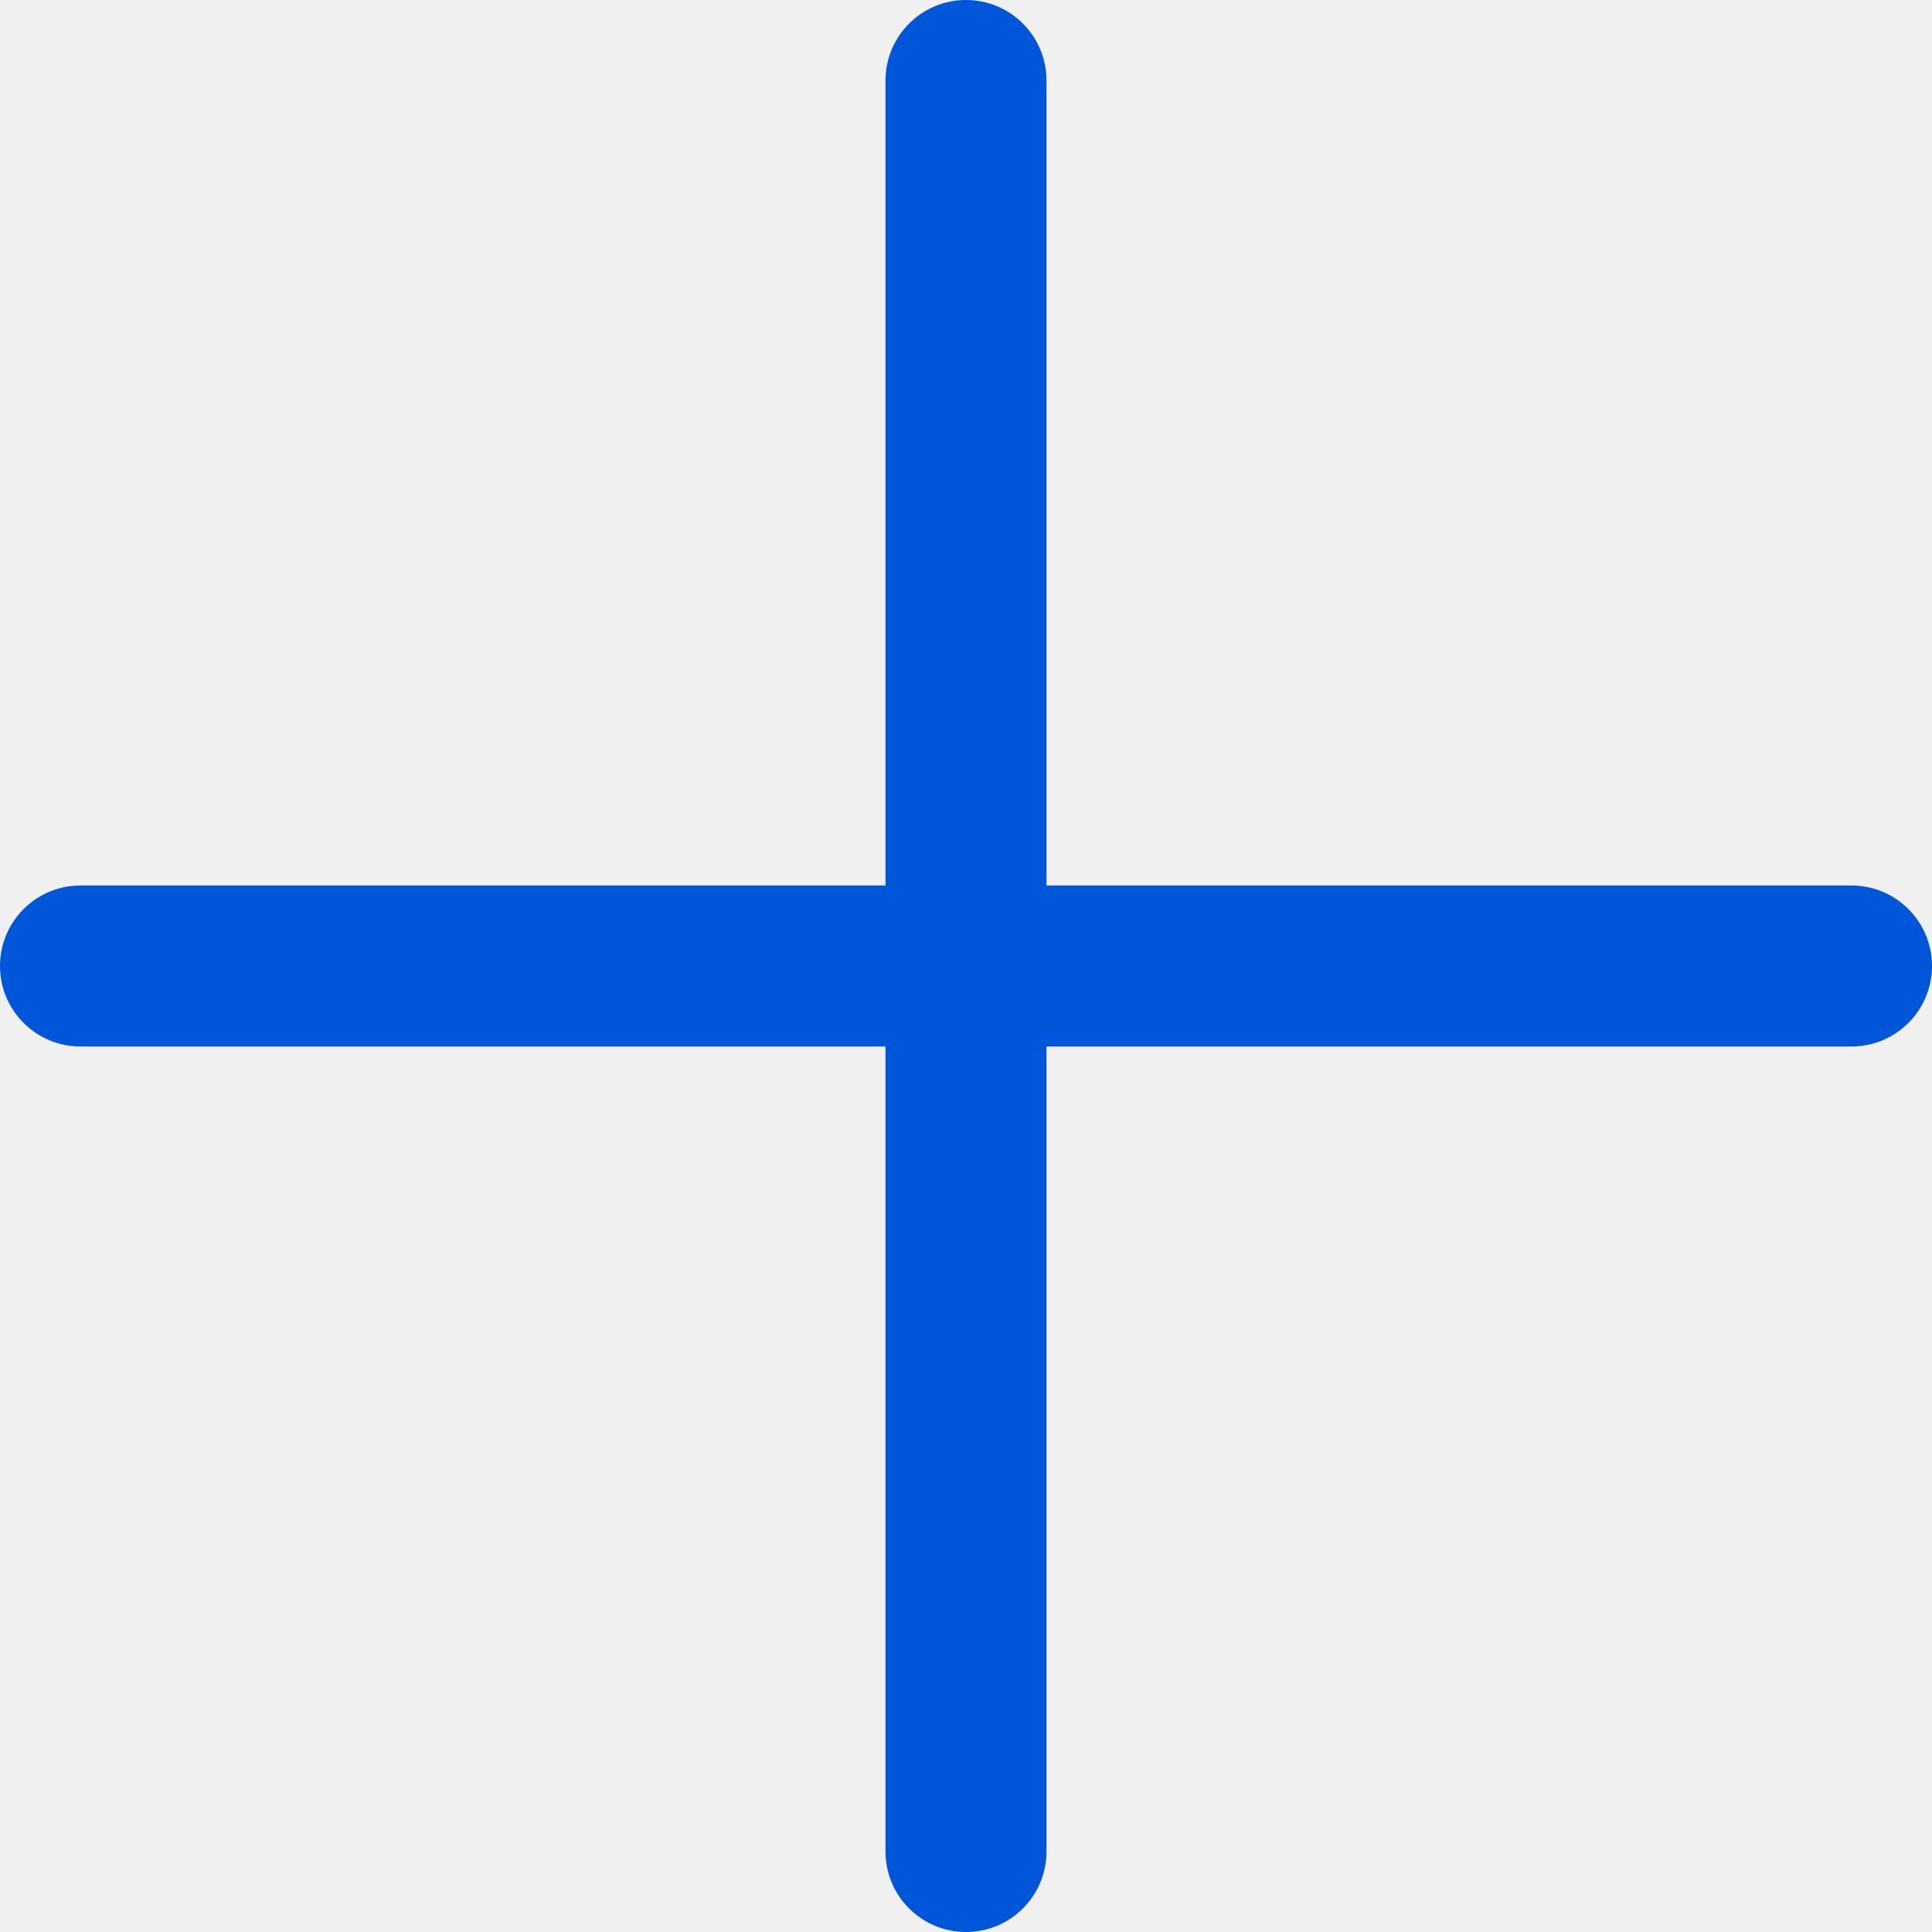
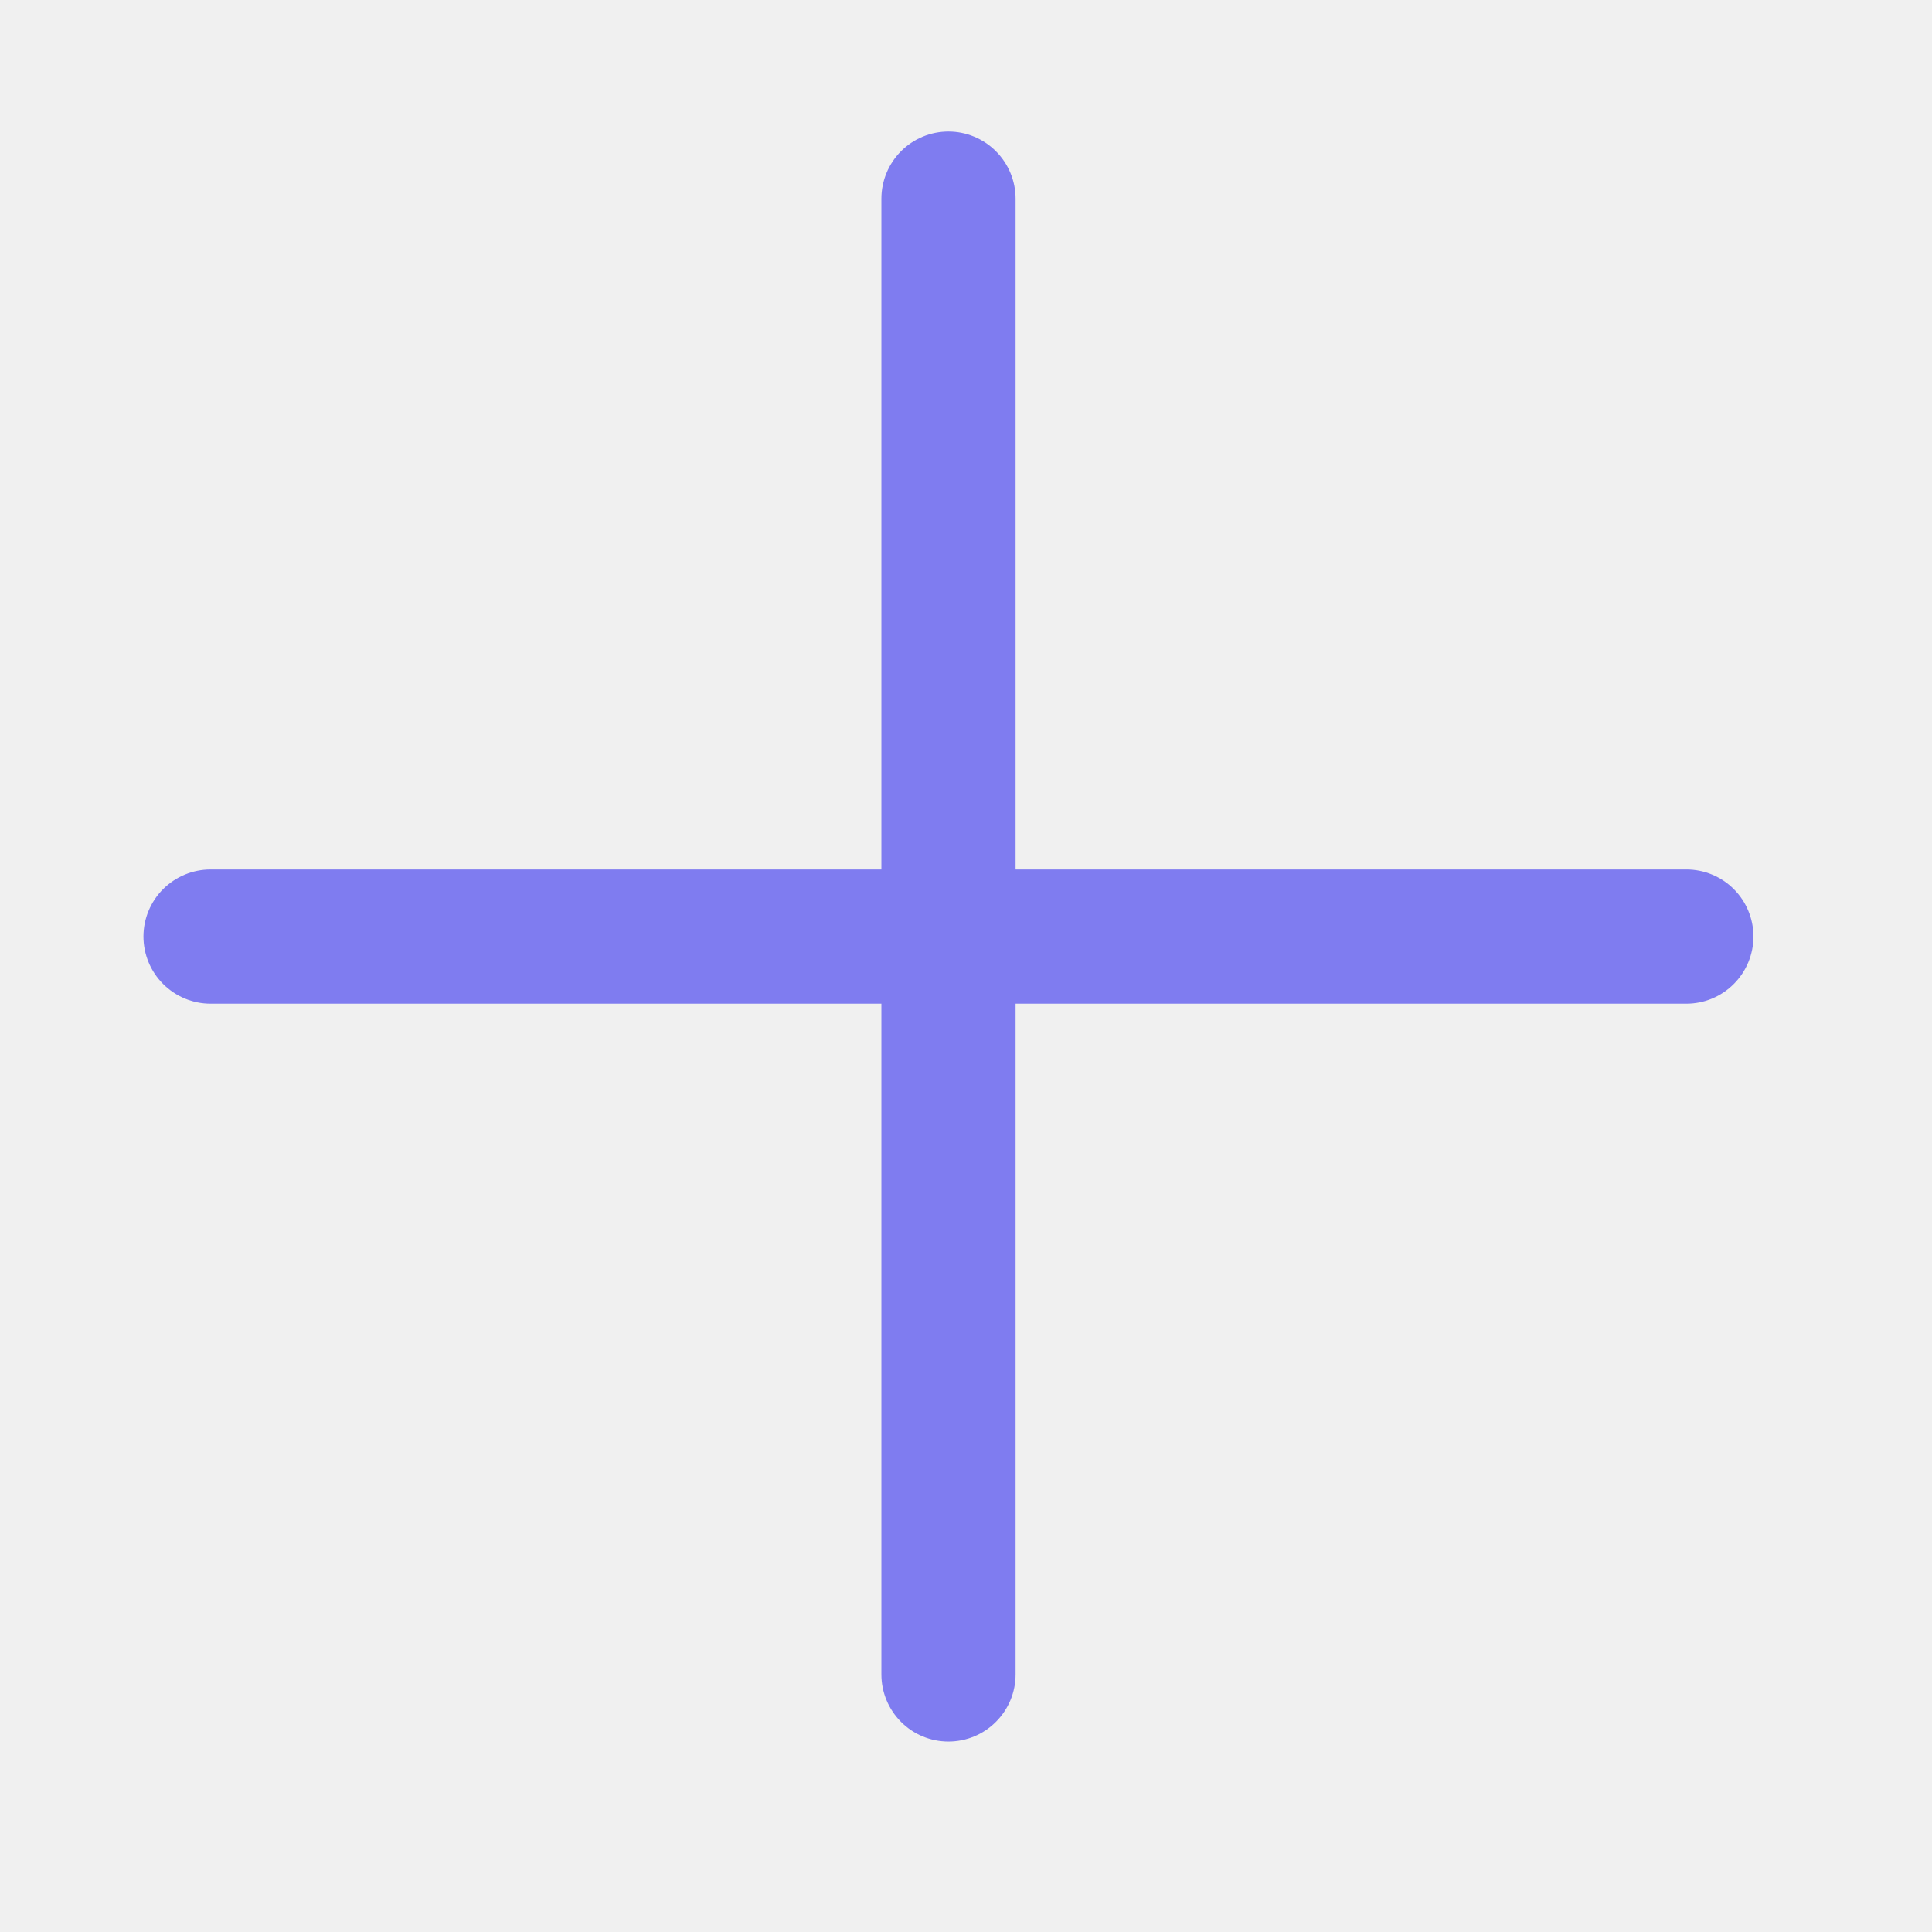
<svg xmlns="http://www.w3.org/2000/svg" width="24" height="24" viewBox="0 0 24 24" fill="none">
-   <g clip-path="url(#clip0_708_3345)">
-     <path d="M23 11H13V1C13 0.735 12.895 0.48 12.707 0.293C12.52 0.105 12.265 0 12 0C11.735 0 11.48 0.105 11.293 0.293C11.105 0.48 11 0.735 11 1V11H1C0.735 11 0.48 11.105 0.293 11.293C0.105 11.48 0 11.735 0 12C0 12.265 0.105 12.52 0.293 12.707C0.48 12.895 0.735 13 1 13H11V23C11 23.265 11.105 23.52 11.293 23.707C11.48 23.895 11.735 24 12 24C12.265 24 12.52 23.895 12.707 23.707C12.895 23.52 13 23.265 13 23V13H23C23.265 13 23.52 12.895 23.707 12.707C23.895 12.52 24 12.265 24 12C24 11.735 23.895 11.48 23.707 11.293C23.52 11.105 23.265 11 23 11Z" fill="#0056D8" />
-   </g>
-   <defs>
-     <clipPath id="clip0_708_3345">
-       <rect width="24" height="24" fill="white" />
-     </clipPath>
-   </defs>
+   <path d="M20.949 10.801H12.616V2.468C12.616 2.247 12.528 2.035 12.371 1.878C12.215 1.722 12.003 1.634 11.782 1.634C11.561 1.634 11.349 1.722 11.193 1.878C11.037 2.035 10.949 2.247 10.949 2.468V10.801H2.616C2.395 10.801 2.183 10.889 2.026 11.045C1.87 11.201 1.782 11.413 1.782 11.634C1.782 11.855 1.87 12.067 2.026 12.223C2.183 12.38 2.395 12.468 2.616 12.468H10.949V20.801C10.949 21.022 11.037 21.234 11.193 21.39C11.349 21.547 11.561 21.634 11.782 21.634C12.003 21.634 12.215 21.547 12.371 21.39C12.528 21.234 12.616 21.022 12.616 20.801V12.468H20.949C21.17 12.468 21.382 12.38 21.538 12.223C21.694 12.067 21.782 11.855 21.782 11.634C21.782 11.413 21.694 11.201 21.538 11.045C21.382 10.889 21.17 10.801 20.949 10.801Z" fill="#7F7CF0" />
</svg>
